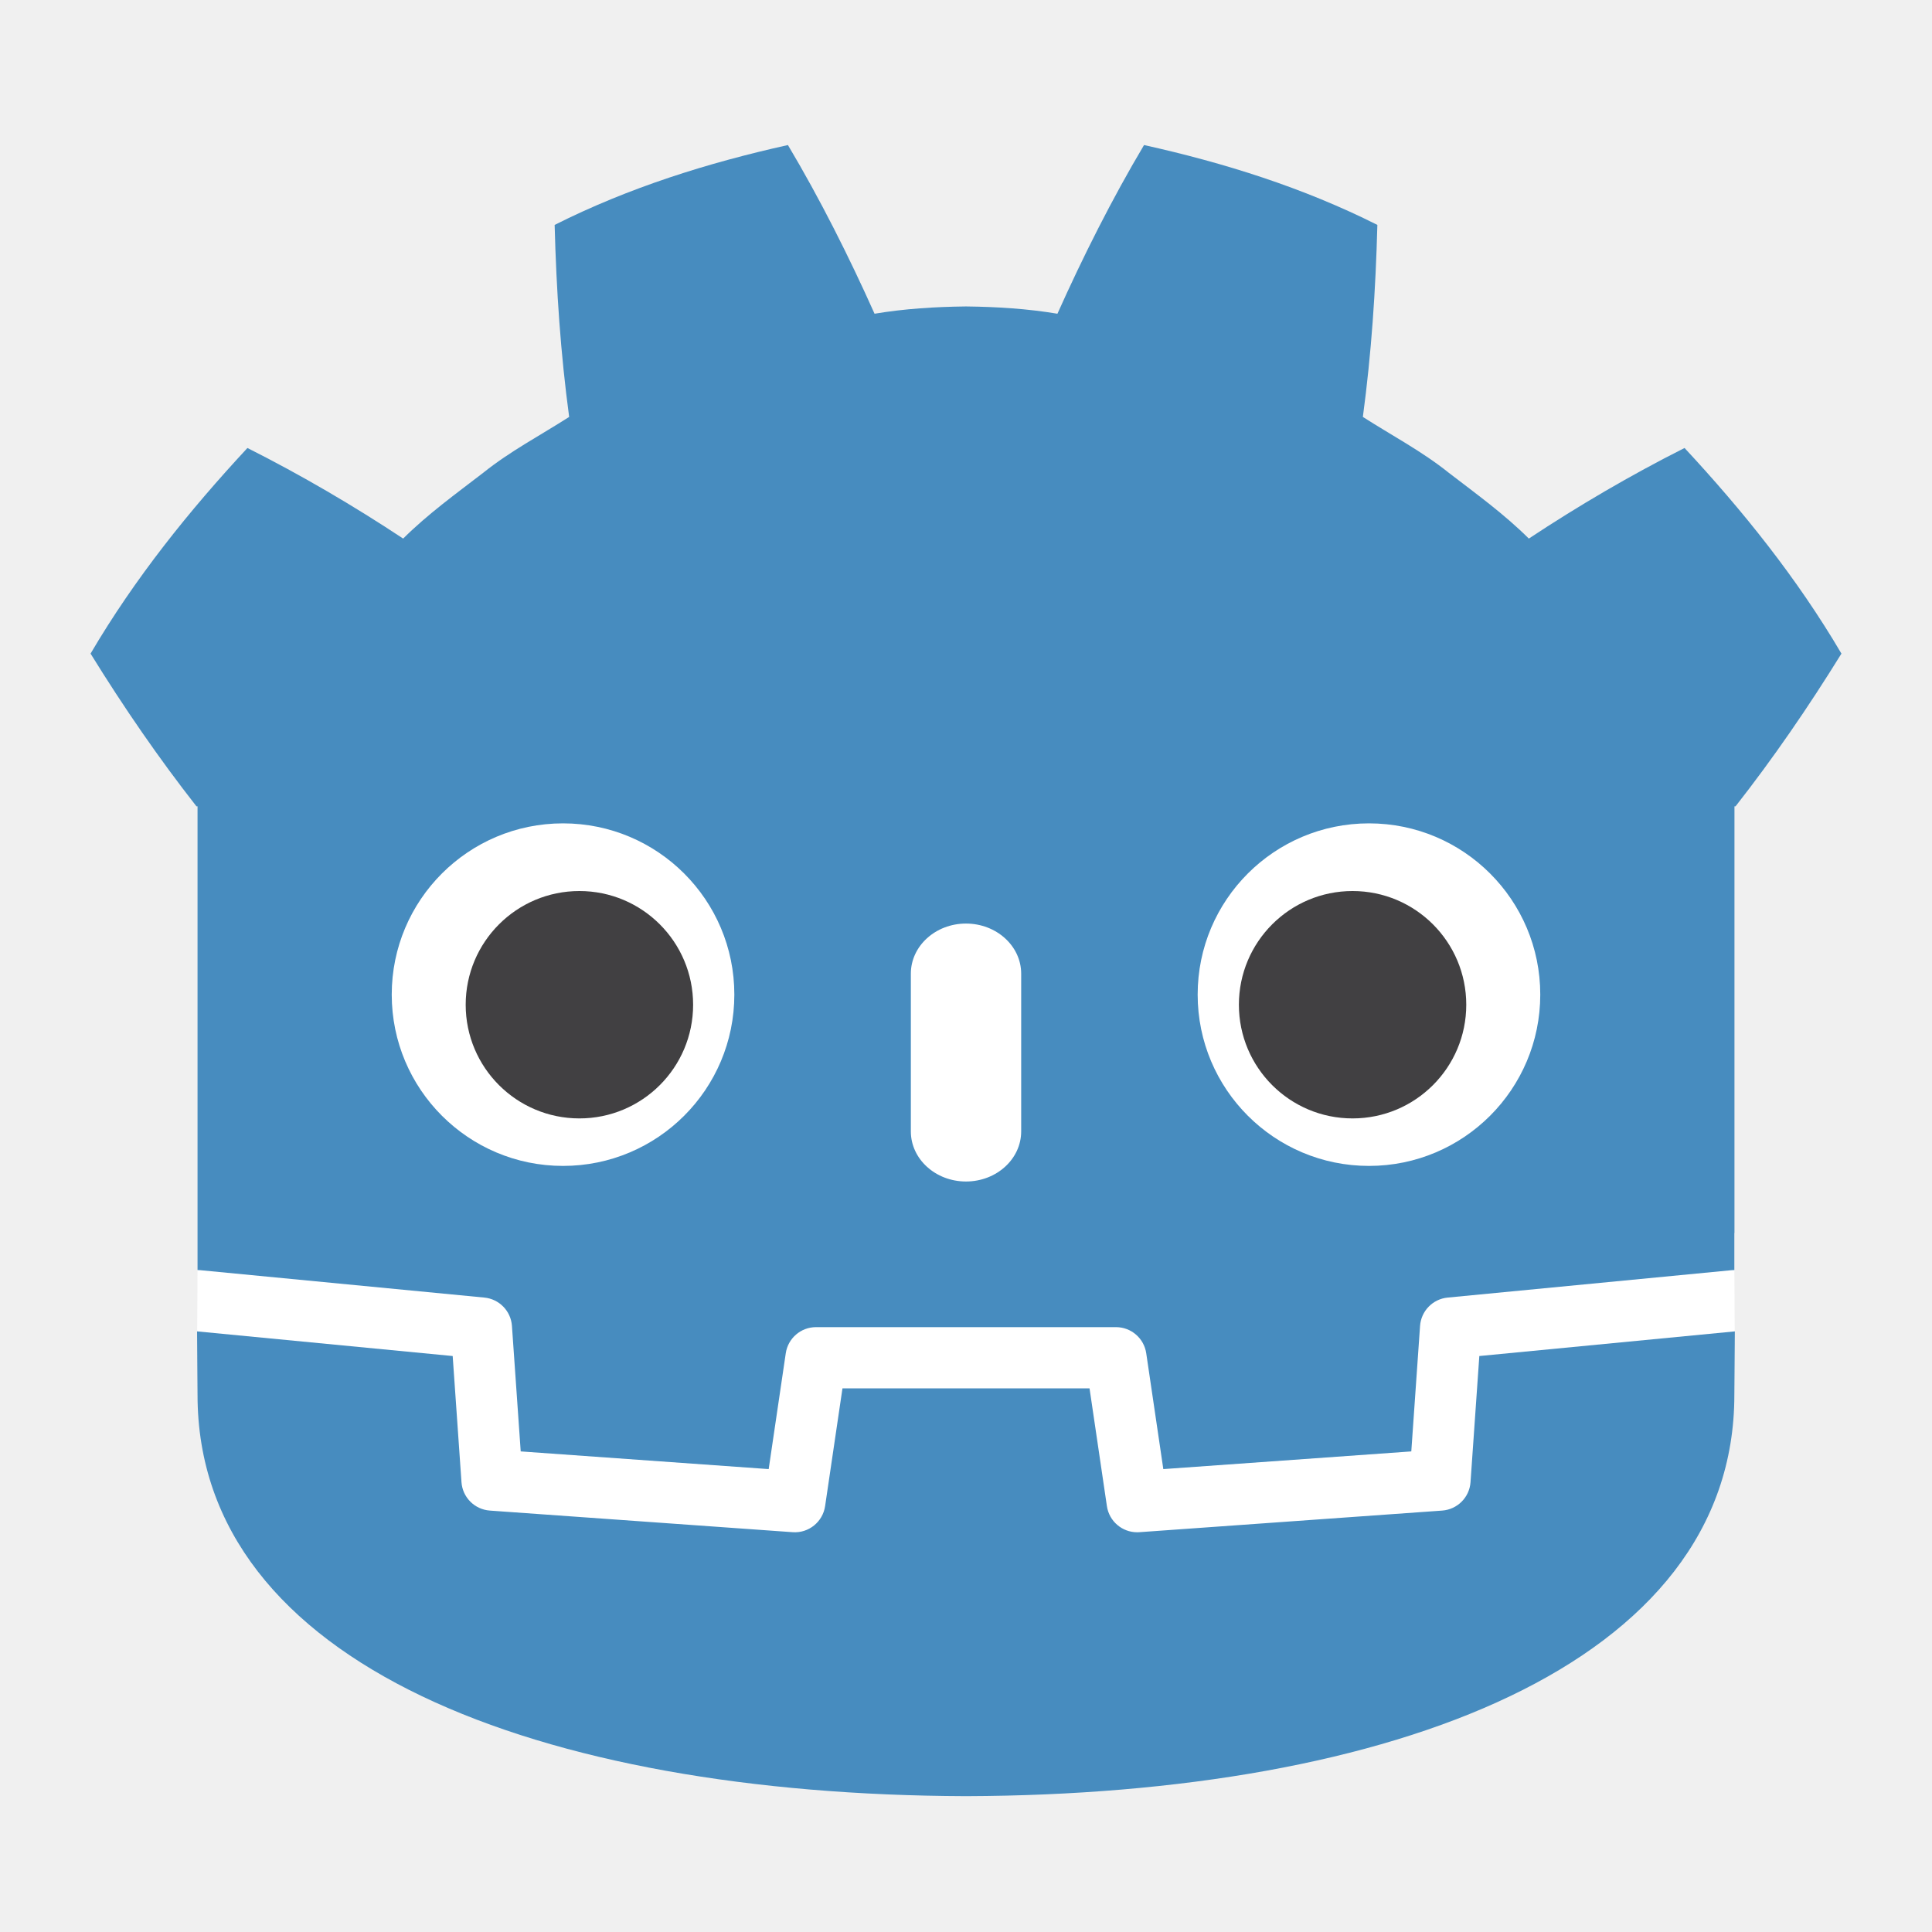
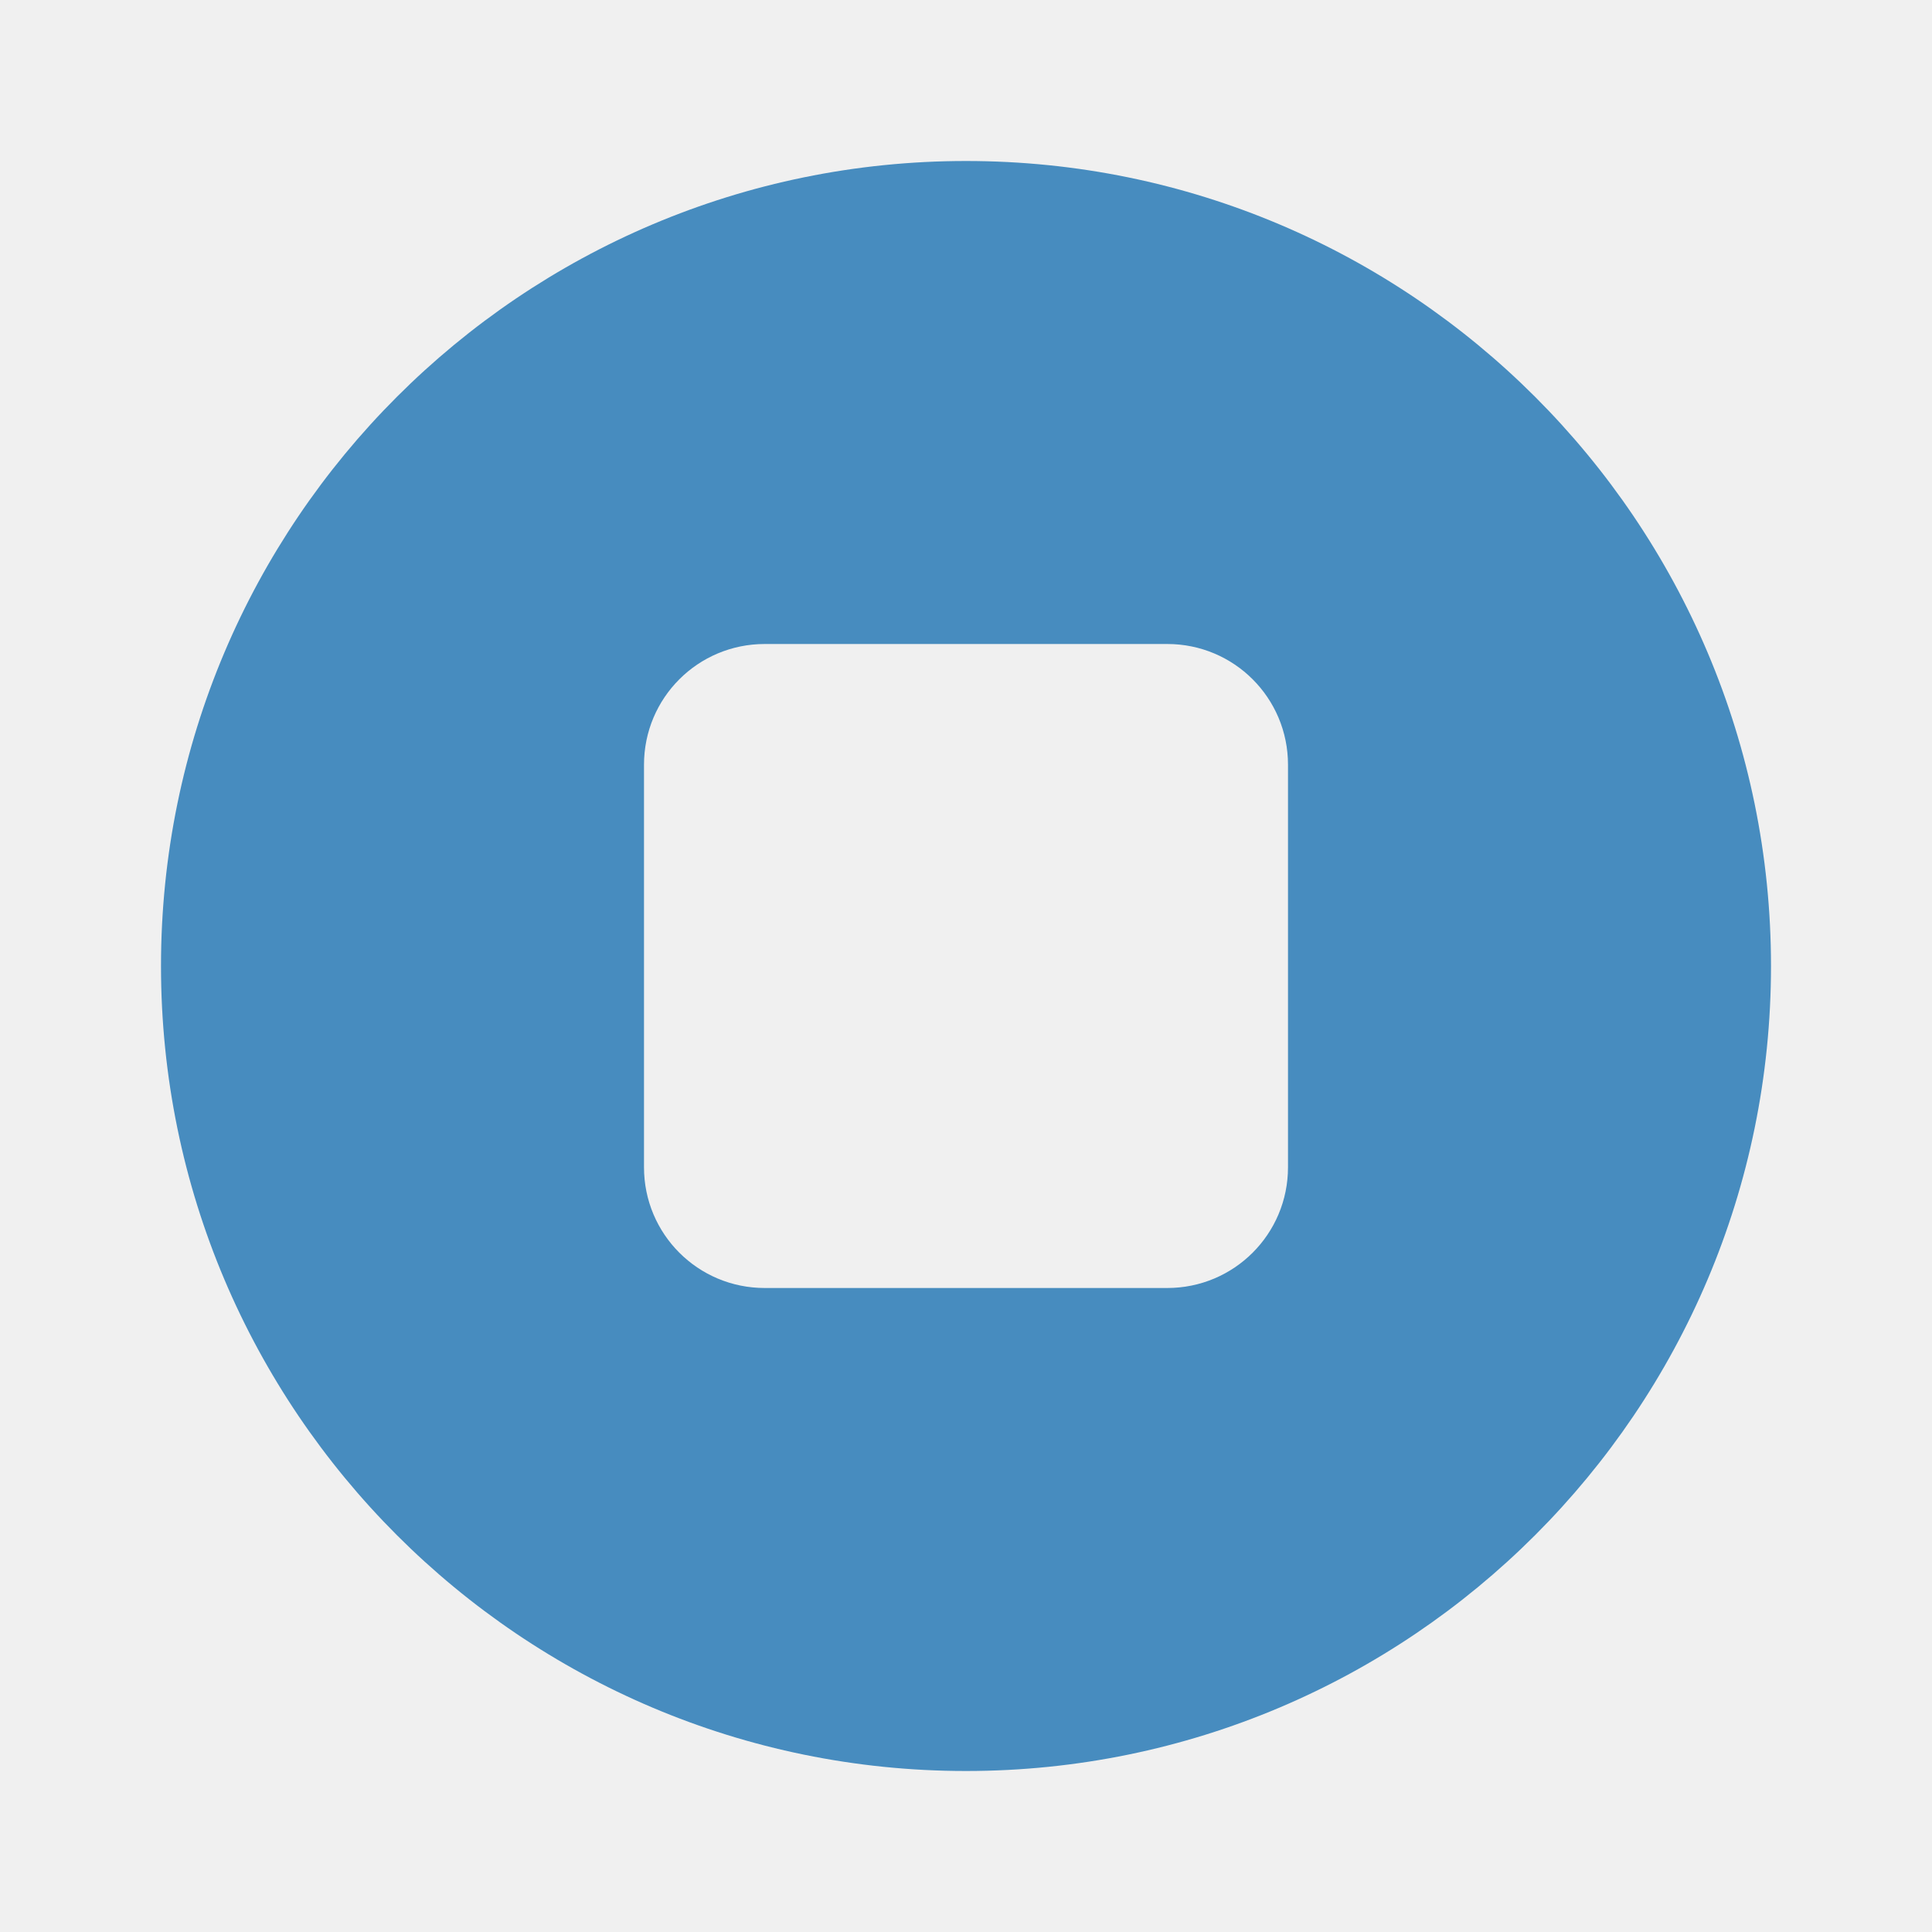
- <svg xmlns="http://www.w3.org/2000/svg" width="1024" height="1024" id="svg3030" version="1.1">
-   <defs id="defs3032" />
-   <g id="layer1" transform="translate(0,-98.51972)">
-     <g id="g78" transform="matrix(4.162611,0,0,-4.162611,919.2406,771.6719)" style="stroke-width:0.32">
-       <path d="m 0,0 c 0,0 -0.325,1.994 -0.515,1.976 l -36.182,-3.491 c -2.879,-0.278 -5.115,-2.574 -5.317,-5.459 l -0.994,-14.247 -27.992,-1.997 -1.904,12.912 c -0.424,2.872 -2.932,5.037 -5.835,5.037 h -38.188 c -2.902,0 -5.41,-2.165 -5.834,-5.037 l -1.905,-12.912 -27.992,1.997 -0.994,14.247 c -0.202,2.886 -2.438,5.182 -5.317,5.46 l -36.2,3.49 c -0.187,0.018 -0.324,-1.978 -0.511,-1.978 l -0.049,-7.83 30.658,-4.944 1.004,-14.374 c 0.203,-2.91 2.551,-5.263 5.463,-5.472 l 38.551,-2.75 c 0.146,-0.01 0.29,-0.016 0.434,-0.016 2.897,0 5.401,2.166 5.825,5.038 l 1.959,13.286 h 28.005 l 1.959,-13.286 c 0.423,-2.871 2.93,-5.037 5.831,-5.037 0.142,0 0.284,0.005 0.423,0.015 l 38.556,2.75 c 2.911,0.209 5.26,2.562 5.463,5.472 l 1.003,14.374 30.645,4.966 z" style="fill:#ffffff;fill-opacity:1;fill-rule:nonzero;stroke:none;stroke-width:0.32" id="path80" />
-     </g>
-     <g id="g82-3" transform="matrix(4.162611,0,0,-4.162611,104.6989,525.907)" style="stroke-width:0.32">
-       <path d="m 0,0 v -47.514 -6.035 -5.492 c 0.108,-0.001 0.216,-0.005 0.323,-0.015 l 36.196,-3.49 c 1.896,-0.183 3.382,-1.709 3.514,-3.609 l 1.116,-15.978 31.574,-2.253 2.175,14.747 c 0.282,1.912 1.922,3.329 3.856,3.329 h 38.188 c 1.933,0 3.573,-1.417 3.855,-3.329 l 2.175,-14.747 31.575,2.253 1.115,15.978 c 0.133,1.9 1.618,3.425 3.514,3.609 l 36.182,3.49 c 0.107,0.01 0.214,0.014 0.322,0.015 v 4.711 l 0.015,0.005 V 0 h 0.134 c 4.795,6.12 9.232,12.569 13.487,19.449 -5.651,9.62 -12.575,18.217 -19.976,26.182 -6.864,-3.455 -13.531,-7.369 -19.828,-11.534 -3.151,3.132 -6.7,5.694 -10.186,8.372 -3.425,2.751 -7.285,4.768 -10.946,7.118 1.09,8.117 1.629,16.108 1.846,24.448 -9.446,4.754 -19.519,7.906 -29.708,10.17 -4.068,-6.837 -7.788,-14.241 -11.028,-21.479 -3.842,0.642 -7.702,0.88 -11.567,0.926 v 0.006 c -0.027,0 -0.052,-0.006 -0.075,-0.006 -0.024,0 -0.049,0.006 -0.073,0.006 V 63.652 C 93.903,63.606 90.046,63.368 86.203,62.726 82.965,69.964 79.247,77.368 75.173,84.205 64.989,81.941 54.915,78.789 45.47,74.035 45.686,65.695 46.225,57.704 47.318,49.587 43.65,47.237 39.795,45.22 36.369,42.469 32.888,39.791 29.333,37.229 26.181,34.097 19.884,38.262 13.219,42.176 6.353,45.631 -1.048,37.666 -7.968,29.069 -13.621,19.449 -9.368,12.569 -4.928,6.12 -0.134,0 Z" style="fill:#478cbf;fill-opacity:1;fill-rule:nonzero;stroke:none;stroke-width:0.32" id="path84-6" />
-     </g>
-     <g id="g86-7" transform="matrix(4.162611,0,0,-4.162611,784.0714,817.2428)" style="stroke-width:0.32">
-       <path d="m 0,0 -1.121,-16.063 c -0.135,-1.936 -1.675,-3.477 -3.611,-3.616 l -38.555,-2.751 c -0.094,-0.007 -0.188,-0.01 -0.281,-0.01 -1.916,0 -3.569,1.406 -3.852,3.33 l -2.211,14.994 H -81.09 l -2.211,-14.994 c -0.297,-2.018 -2.101,-3.469 -4.133,-3.32 l -38.555,2.751 c -1.936,0.139 -3.476,1.68 -3.611,3.616 L -130.721,0 -163.268,3.138 c 0.015,-3.498 0.06,-7.33 0.06,-8.093 0,-34.374 43.605,-50.896 97.781,-51.086 h 0.066 0.067 c 54.176,0.19 97.766,16.712 97.766,51.086 0,0.777 0.047,4.593 0.063,8.093 z" style="fill:#478cbf;fill-opacity:1;fill-rule:nonzero;stroke:none;stroke-width:0.32" id="path88-5" />
-     </g>
-     <g id="g90-3" transform="matrix(4.162611,0,0,-4.162611,389.2148,625.671)" style="stroke-width:0.32">
-       <path d="m 0,0 c 0,-12.052 -9.765,-21.815 -21.813,-21.815 -12.042,0 -21.81,9.763 -21.81,21.815 0,12.044 9.768,21.802 21.81,21.802 C -9.765,21.802 0,12.044 0,0" style="fill:#ffffff;fill-opacity:1;fill-rule:nonzero;stroke:none;stroke-width:0.32" id="path92-5" />
-     </g>
-     <g id="g94-6" transform="matrix(4.162611,0,0,-4.162611,367.3669,631.0568)" style="stroke-width:0.32">
-       <path d="m 0,0 c 0,-7.994 -6.479,-14.473 -14.479,-14.473 -7.996,0 -14.479,6.479 -14.479,14.473 0,7.994 6.483,14.479 14.479,14.479 C -6.479,14.479 0,7.994 0,0" style="fill:#414042;fill-opacity:1;fill-rule:nonzero;stroke:none;stroke-width:0.32" id="path96-2" />
-     </g>
-     <g id="g98-9" transform="matrix(4.162611,0,0,-4.162611,511.9934,724.7395)" style="stroke-width:0.32">
-       <path d="m 0,0 c -3.878,0 -7.021,2.858 -7.021,6.381 v 20.081 c 0,3.52 3.143,6.381 7.021,6.381 3.878,0 7.028,-2.861 7.028,-6.381 V 6.381 C 7.028,2.858 3.878,0 0,0" style="fill:#ffffff;fill-opacity:1;fill-rule:nonzero;stroke:none;stroke-width:0.32" id="path100-1" />
-     </g>
-     <g id="g102-2" transform="matrix(4.162611,0,0,-4.162611,634.7871,625.671)" style="stroke-width:0.32">
-       <path d="m 0,0 c 0,-12.052 9.765,-21.815 21.815,-21.815 12.041,0 21.808,9.763 21.808,21.815 0,12.044 -9.767,21.802 -21.808,21.802 C 9.765,21.802 0,12.044 0,0" style="fill:#ffffff;fill-opacity:1;fill-rule:nonzero;stroke:none;stroke-width:0.32" id="path104-7" />
-     </g>
-     <g id="g106-0" transform="matrix(4.162611,0,0,-4.162611,656.6406,631.0568)" style="stroke-width:0.32">
-       <path d="m 0,0 c 0,-7.994 6.477,-14.473 14.471,-14.473 8.002,0 14.479,6.479 14.479,14.473 0,7.994 -6.477,14.479 -14.479,14.479 C 6.477,14.479 0,7.994 0,0" style="fill:#414042;fill-opacity:1;fill-rule:nonzero;stroke:none;stroke-width:0.32" id="path108-9" />
-     </g>
-   </g>
+ <svg xmlns="http://www.w3.org/2000/svg" role="img" viewBox="0 0 24 24">
+   <path fill="#478CBF" d="M12 2C6.48 2 2 6.48 2 12s4.48 10 10 10 10-4.48 10-10S17.52 2 12 2zm2.5 14h-5c-.83 0-1.5-.67-1.5-1.5V9.5c0-.83.67-1.5 1.5-1.5h5c.83 0 1.5.67 1.5 1.5v5c0 .83-.67 1.5-1.5 1.5z" />
</svg>
